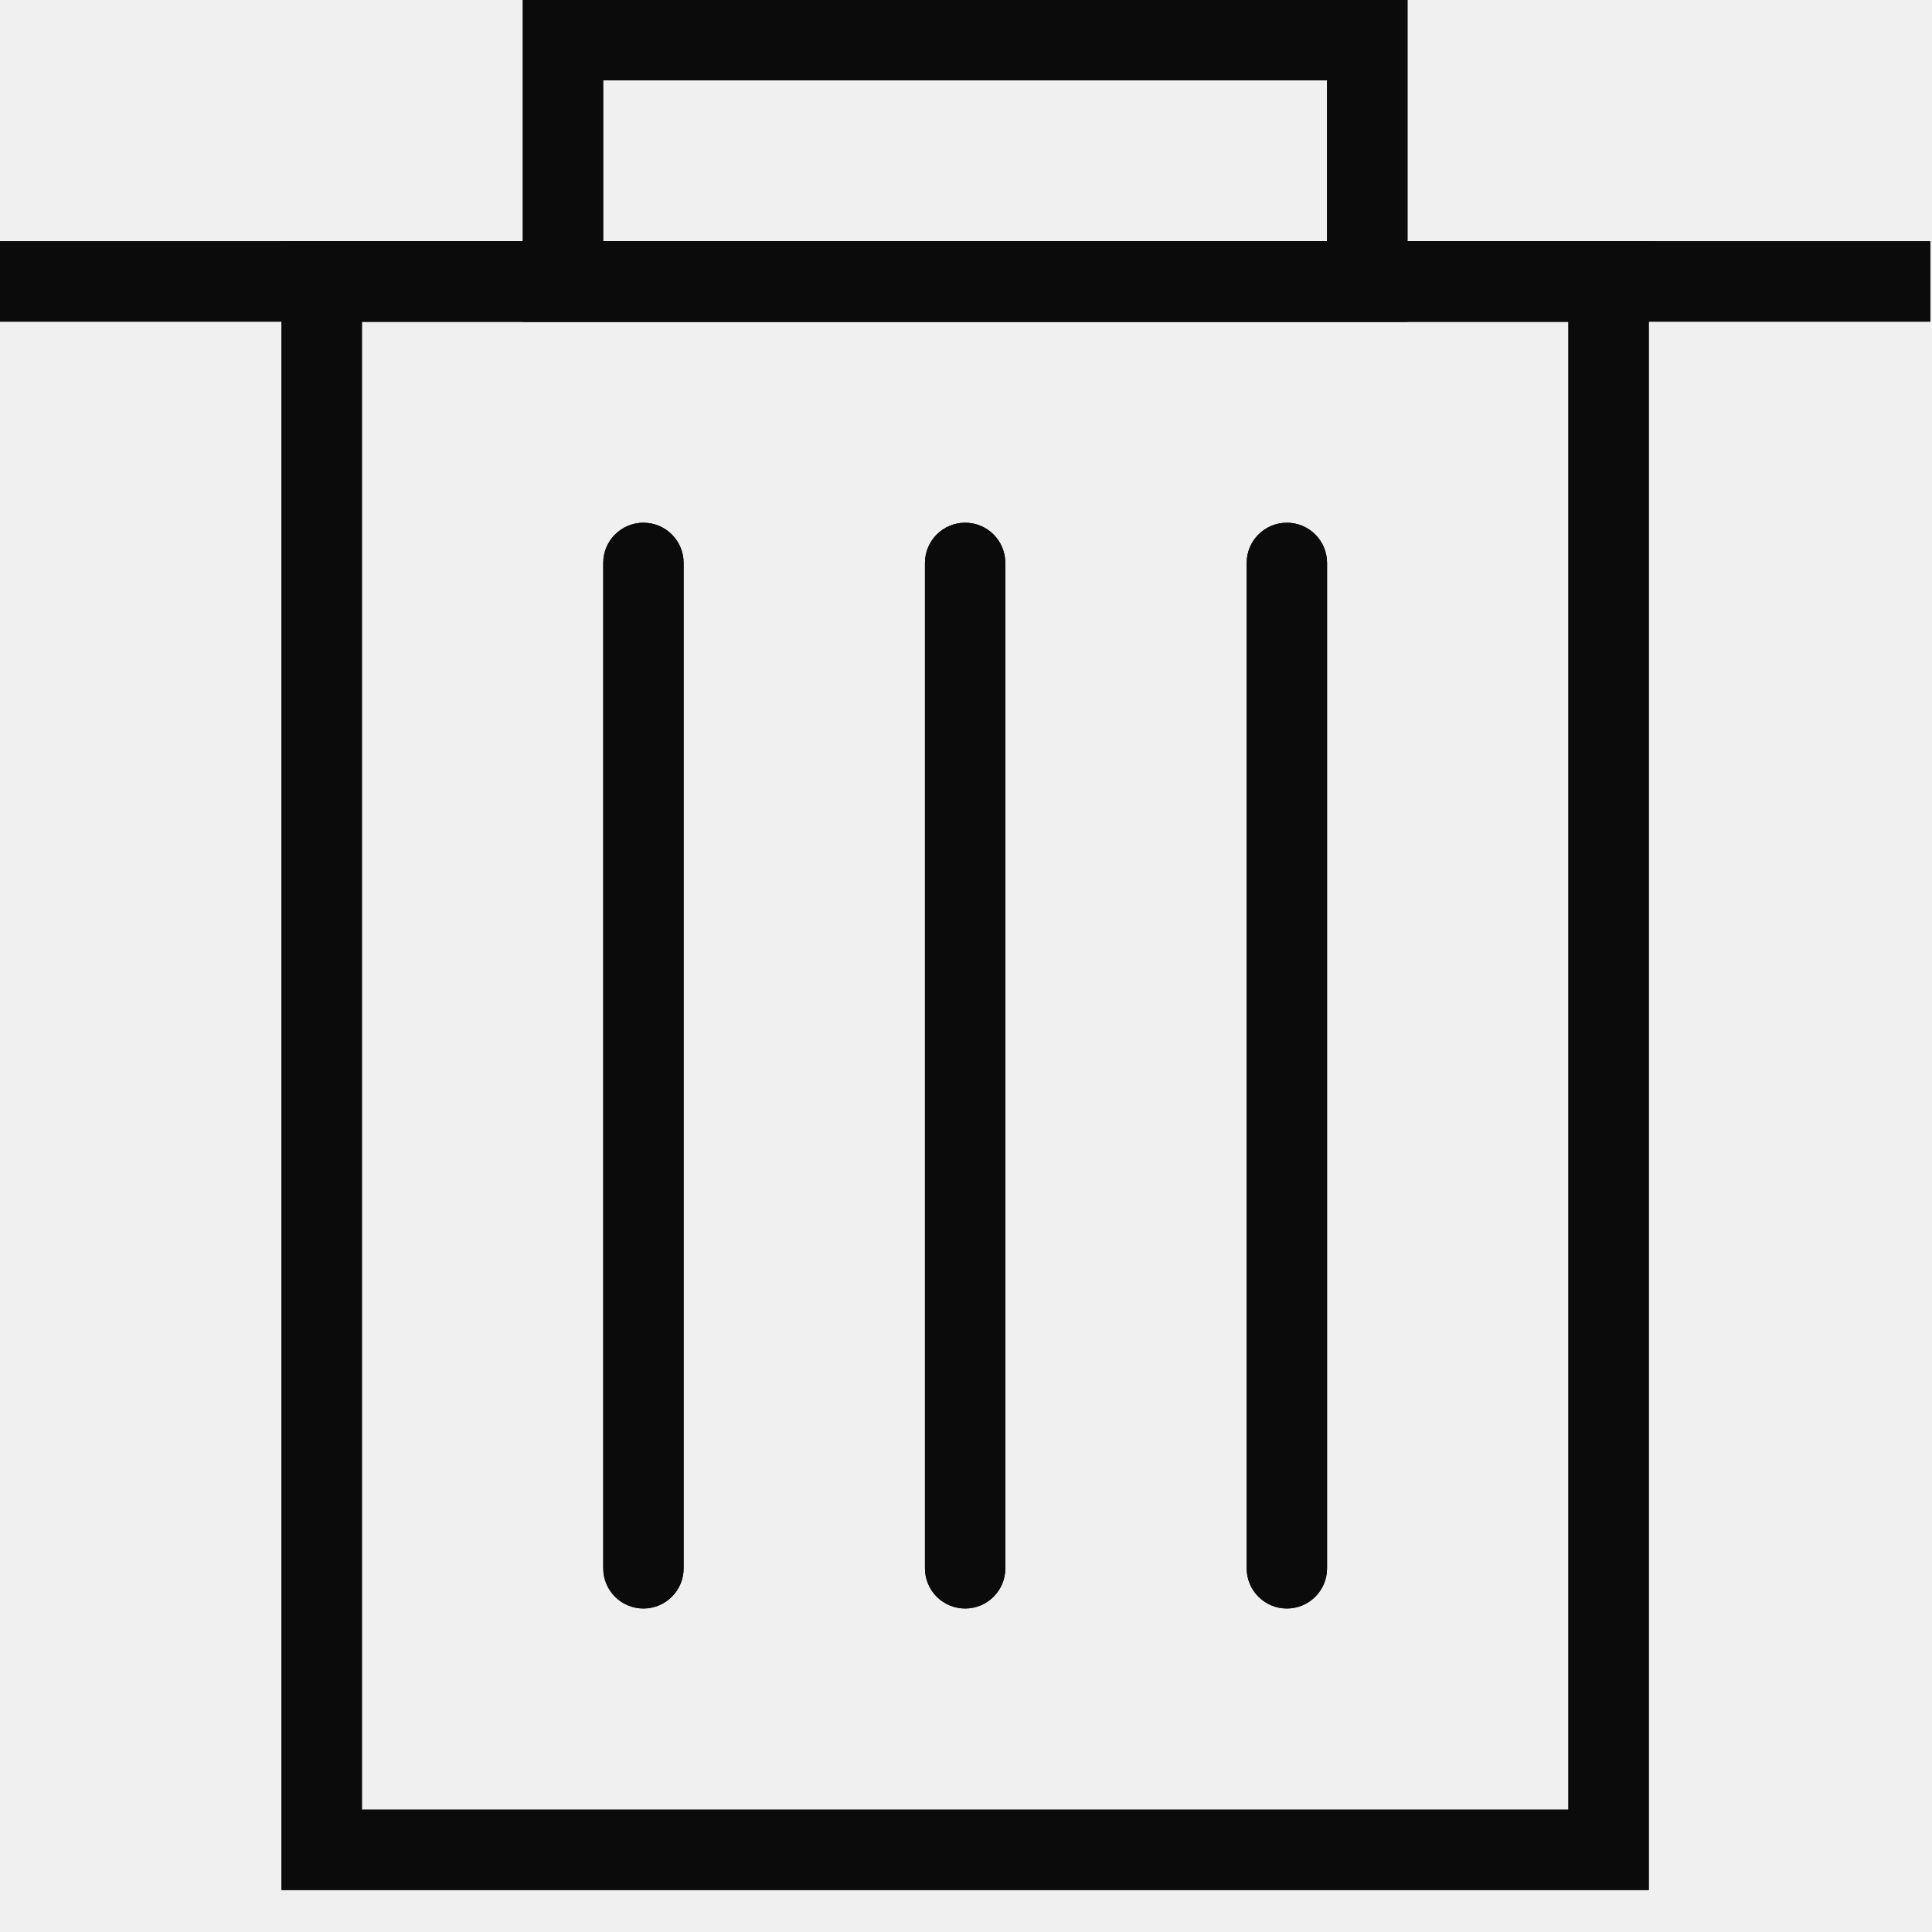
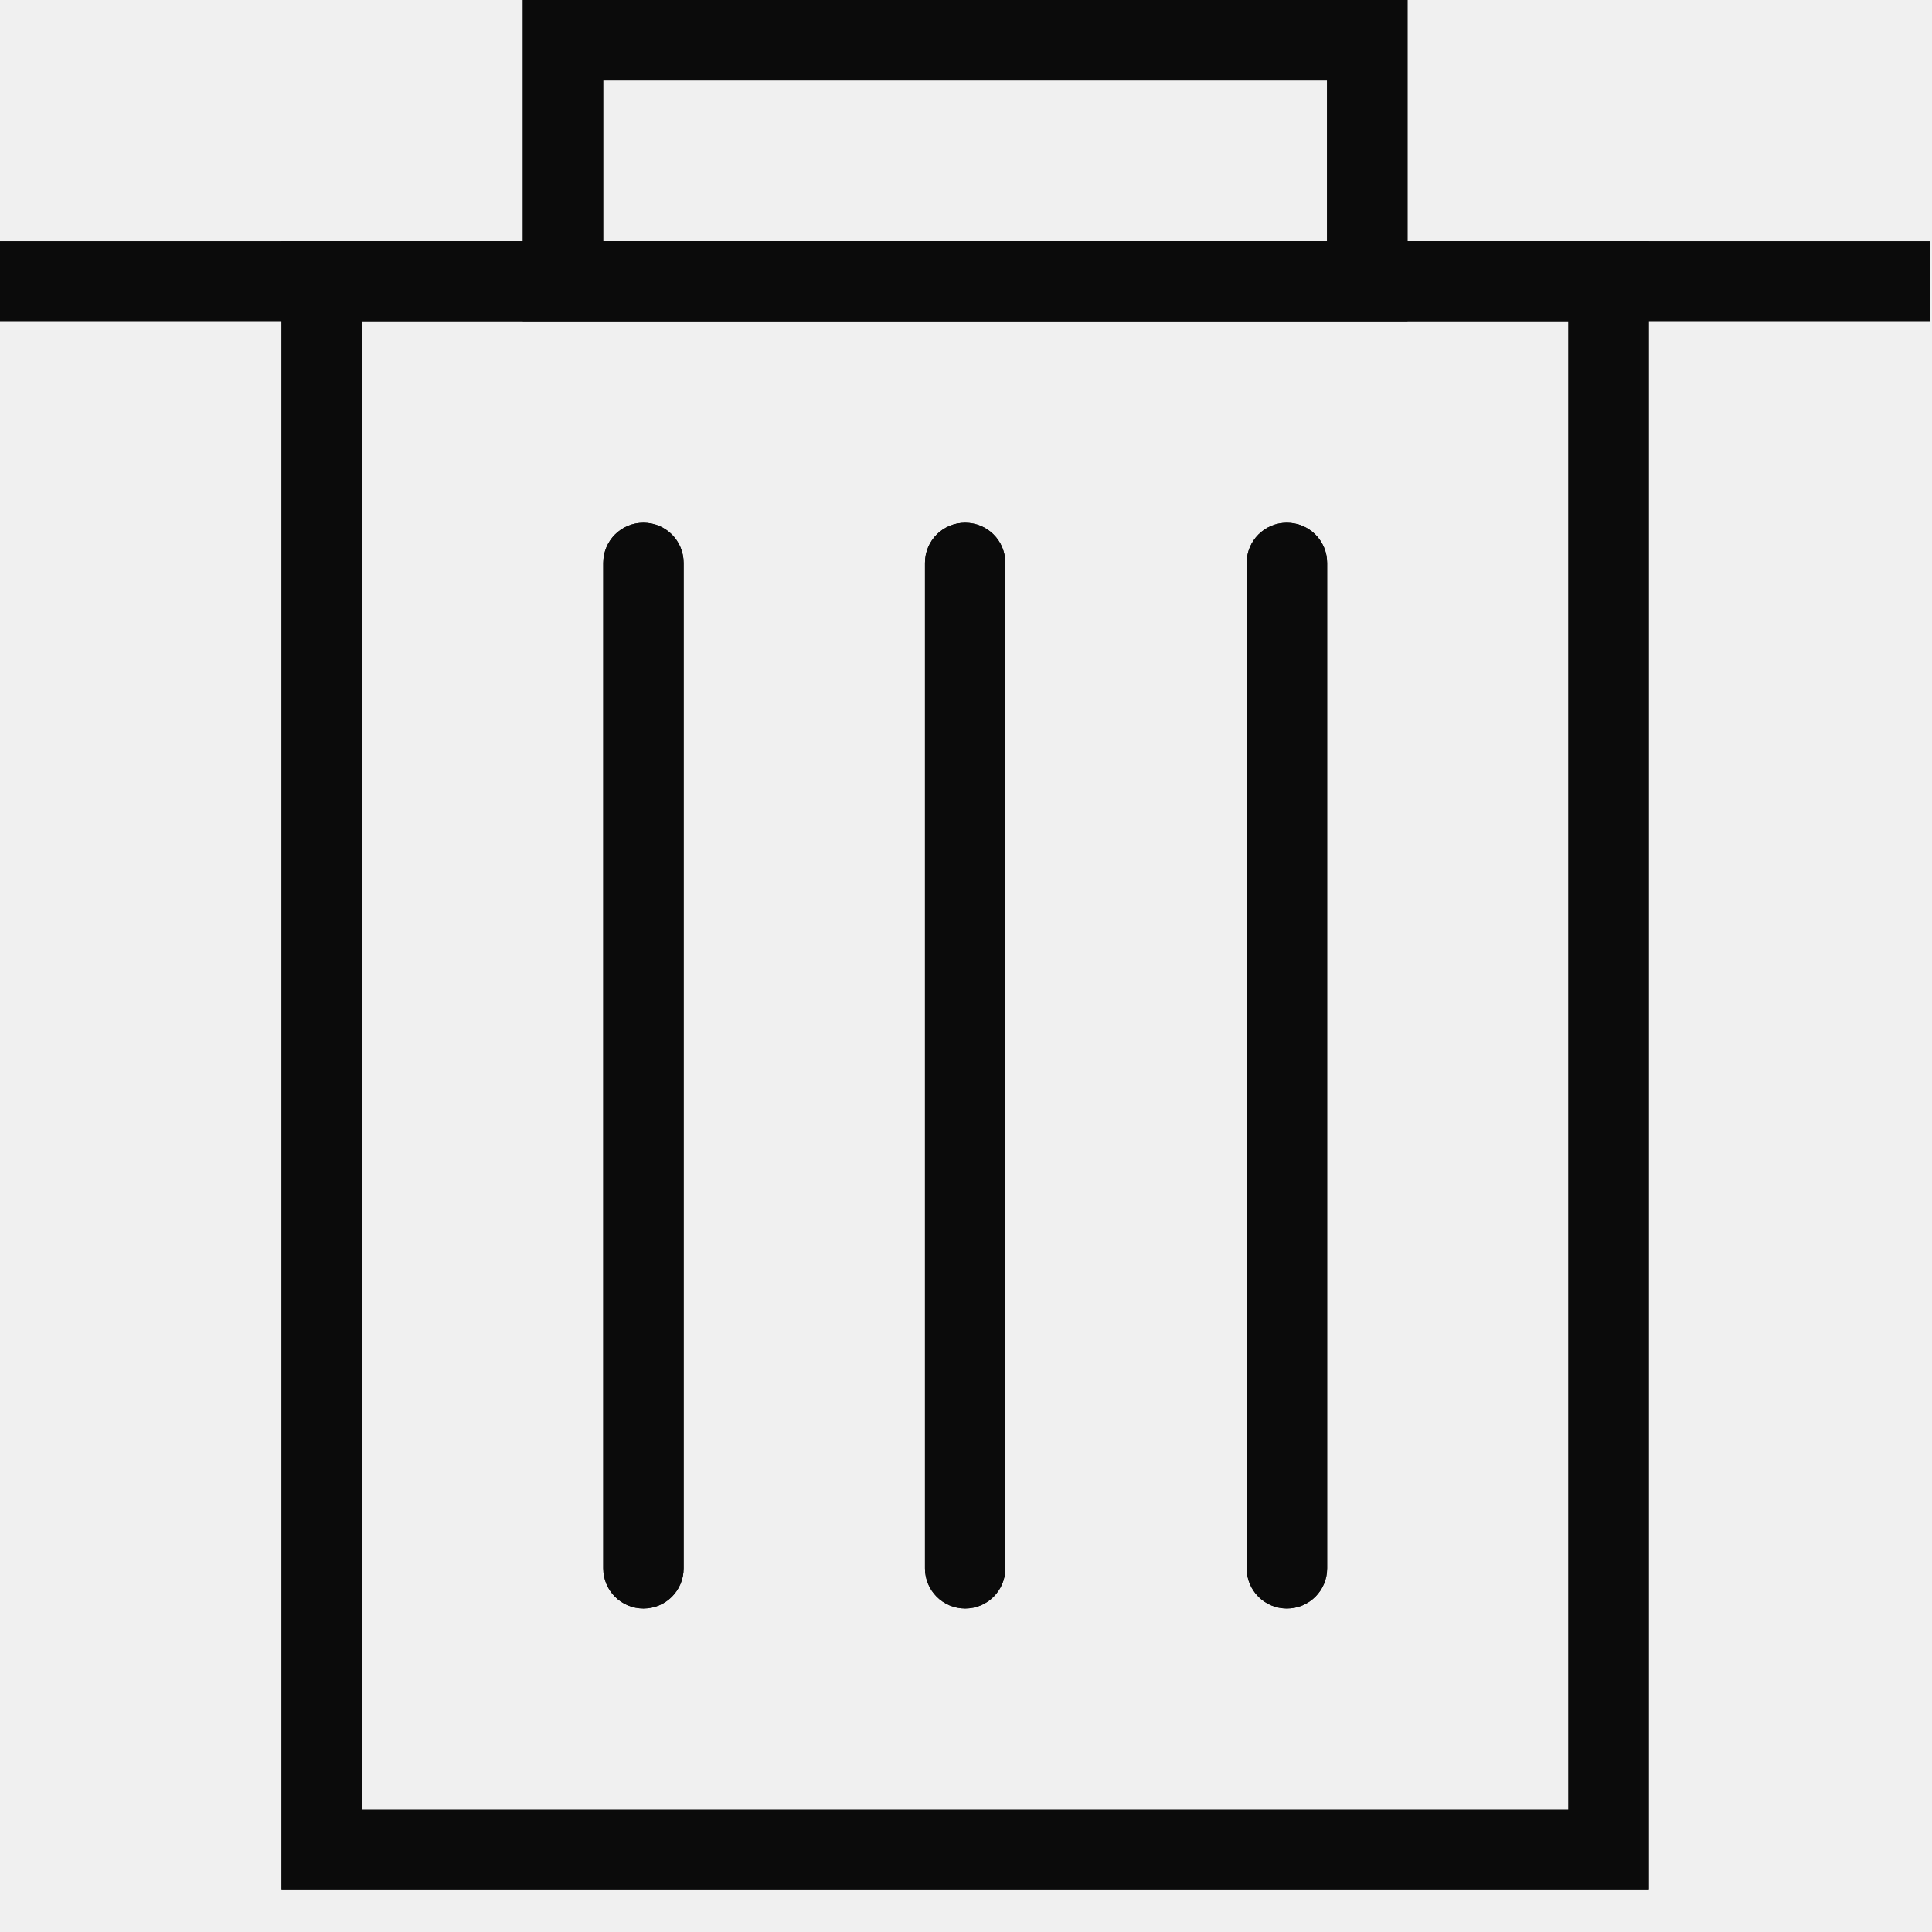
<svg xmlns="http://www.w3.org/2000/svg" width="25" height="25" viewBox="0 0 25 25" fill="none">
-   <mask id="path-1-inside-1_150_2507" fill="#fff">
-     <path d="M21.335 24.457H3.643V3.122h17.692v21.335zm-16.652-1.04h15.612V4.163H4.683v19.254z" />
+   <mask id="path-1-inside-1_150_2507" fill="white">
+     <path d="M21.335 24.457H3.643V3.122H21.335V24.457ZM4.683 23.417H20.295V4.163H4.683V23.417Z" />
  </mask>
-   <path d="M21.335 24.457H3.643V3.122h17.692v21.335zm-16.652-1.04h15.612V4.163H4.683v19.254z" fill="#0B0B0B" />
-   <path d="M21.335 24.457v2h2v-2h-2zm-17.692 0h-2v2h2v-2zm0-21.335v-2h-2v2h2zm17.692 0h2v-2h-2v2zM4.683 23.417h-2v2h2v-2zm15.612 0v2h2v-2h-2zm0-19.254h2v-2h-2v2zm-15.612 0v-2h-2v2h2zm16.652 18.294H3.643v4h17.692v-4zm-15.692 2V3.122h-4v21.335h4zm-2-19.335h17.692v-4H3.643v4zm15.692-2v21.335h4V3.122h-4zM4.683 25.417h15.612v-4H4.683v4zm17.612-2V4.163h-4v19.254h4zm-2-21.254H4.683v4h15.612v-4zm-17.612 2v19.254h4V4.163h-4z" fill="#0B0B0B" mask="url(#path-1-inside-1_150_2507)" />
-   <mask id="path-3-inside-2_150_2507" fill="#fff">
-     <path d="M18.213 4.163H6.765V0h11.448v4.163zM7.805 3.123h9.367V1.04H7.805v2.081z" />
+   <path d="M21.335 24.457H3.643V3.122H21.335V24.457ZM4.683 23.417H20.295V4.163H4.683V23.417Z" fill="#0B0B0B" />
+   <path d="M21.335 24.457V26.457H23.335V24.457H21.335ZM3.643 24.457H1.643V26.457H3.643V24.457ZM3.643 3.122V1.122H1.643V3.122H3.643ZM21.335 3.122H23.335V1.122H21.335V3.122ZM4.683 23.417H2.683V25.417H4.683V23.417ZM20.295 23.417V25.417H22.295V23.417H20.295ZM20.295 4.163H22.295V2.163H20.295V4.163ZM4.683 4.163V2.163H2.683V4.163H4.683ZM21.335 22.457H3.643V26.457H21.335V22.457ZM5.643 24.457V3.122H1.643V24.457H5.643ZM3.643 5.122H21.335V1.122H3.643V5.122ZM19.335 3.122V24.457H23.335V3.122H19.335ZM4.683 25.417H20.295V21.417H4.683V25.417ZM22.295 23.417V4.163H18.295V23.417H22.295ZM20.295 2.163H4.683V6.163H20.295V2.163ZM2.683 4.163V23.417H6.683V4.163H2.683Z" fill="#0B0B0B" mask="url(#path-1-inside-1_150_2507)" />
+   <mask id="path-3-inside-2_150_2507" fill="white">
+     <path d="M18.213 4.163H6.765V0H18.213V4.163ZM7.805 3.122H17.172V1.041H7.805V3.122Z" />
  </mask>
-   <path d="M18.213 4.163H6.765V0h11.448v4.163zM7.805 3.123h9.367V1.04H7.805v2.081z" fill="#0B0B0B" />
-   <path d="M18.213 4.163v2h2v-2h-2zm-11.448 0h-2v2h2v-2zm0-4.163v-2h-2v2h2zm11.448 0h2v-2h-2v2zM7.805 3.122h-2v2h2v-2zm9.367 0v2h2v-2h-2zm0-2.081h2v-2h-2v2zm-9.367 0v-2h-2v2h2zm10.408 1.122H6.765v4h11.448v-4zm-9.448 2V0h-4v4.163h4zM6.765 2h11.448v-4H6.765v4zm9.448-2v4.163h4V0h-4zM7.805 5.122h9.367v-4H7.805v4zm11.367-2V1.041h-4v2.081h4zm-2-4.081H7.805v4h9.367v-4zm-11.367 2v2.081h4V1.041h-4z" fill="#0B0B0B" mask="url(#path-3-inside-2_150_2507)" />
-   <mask id="path-5-inside-3_150_2507" fill="#fff">
-     <path d="M8.326 20.814a.52.52 0 01-.52-.52V7.284a.52.52 0 111.04 0v13.01a.52.52 0 01-.52.52z" />
+   <path d="M18.213 4.163H6.765V0H18.213V4.163ZM7.805 3.122H17.172V1.041H7.805V3.122Z" fill="#0B0B0B" />
+   <path d="M18.213 4.163V6.163H20.213V4.163H18.213ZM6.765 4.163H4.765V6.163H6.765V4.163ZM6.765 0V-2H4.765V0H6.765ZM18.213 0H20.213V-2H18.213V0ZM7.805 3.122H5.805V5.122H7.805V3.122ZM17.172 3.122V5.122H19.172V3.122H17.172ZM17.172 1.041H19.172V-0.959H17.172V1.041ZM7.805 1.041V-0.959H5.805V1.041H7.805ZM18.213 2.163H6.765V6.163H18.213V2.163ZM8.765 4.163V0H4.765V4.163H8.765ZM6.765 2H18.213V-2H6.765V2ZM16.213 0V4.163H20.213V0H16.213ZM7.805 5.122H17.172V1.122H7.805V5.122ZM19.172 3.122V1.041H15.172V3.122H19.172ZM17.172 -0.959H7.805V3.041H17.172V-0.959ZM5.805 1.041V3.122H9.805V1.041H5.805Z" fill="#0B0B0B" mask="url(#path-3-inside-2_150_2507)" />
+   <mask id="path-5-inside-3_150_2507" fill="white">
+     <path d="M8.326 20.814C8.038 20.814 7.806 20.581 7.806 20.294V7.284C7.806 6.996 8.038 6.764 8.326 6.764C8.614 6.764 8.846 6.996 8.846 7.284V20.294C8.846 20.581 8.614 20.814 8.326 20.814Z" />
  </mask>
-   <path d="M8.326 20.814a.52.52 0 01-.52-.52V7.284a.52.52 0 111.04 0v13.01a.52.52 0 01-.52.52z" fill="#0B0B0B" />
-   <path d="M8.326 18.814c.817 0 1.48.663 1.48 1.48h-4a2.52 2.52 0 002.52 2.52v-4zm1.48 1.48V7.284h-4v13.01h4zm0-13.01a1.48 1.48 0 01-1.48 1.48v-4a2.52 2.52 0 00-2.52 2.52h4zm-1.48 1.48a1.48 1.48 0 01-1.48-1.48h4a2.52 2.52 0 00-2.52-2.52v4zm-1.48-1.48v13.01h4V7.284h-4zm0 13.01c0-.817.663-1.48 1.48-1.48v4a2.52 2.52 0 002.52-2.52h-4z" fill="#0B0B0B" mask="url(#path-5-inside-3_150_2507)" />
-   <mask id="path-7-inside-4_150_2507" fill="#fff">
-     <path d="M12.49 20.814a.52.52 0 01-.521-.52V7.284a.52.52 0 111.04 0v13.01a.52.52 0 01-.52.52z" />
+   <path d="M8.326 20.814C8.038 20.814 7.806 20.581 7.806 20.294V7.284C7.806 6.996 8.038 6.764 8.326 6.764C8.614 6.764 8.846 6.996 8.846 7.284V20.294C8.846 20.581 8.614 20.814 8.326 20.814Z" fill="#0B0B0B" />
+   <path d="M8.326 18.814C9.143 18.814 9.806 19.477 9.806 20.294H5.806C5.806 21.686 6.934 22.814 8.326 22.814V18.814ZM9.806 20.294V7.284H5.806V20.294H9.806ZM9.806 7.284C9.806 8.101 9.143 8.764 8.326 8.764V4.764C6.934 4.764 5.806 5.892 5.806 7.284H9.806ZM8.326 8.764C7.509 8.764 6.846 8.101 6.846 7.284H10.846C10.846 5.892 9.718 4.764 8.326 4.764V8.764ZM6.846 7.284V20.294H10.846V7.284H6.846ZM6.846 20.294C6.846 19.477 7.509 18.814 8.326 18.814V22.814C9.718 22.814 10.846 21.686 10.846 20.294H6.846Z" fill="#0B0B0B" mask="url(#path-5-inside-3_150_2507)" />
+   <mask id="path-7-inside-4_150_2507" fill="white">
+     <path d="M12.489 20.814C12.201 20.814 11.969 20.581 11.969 20.294V7.284C11.969 6.996 12.201 6.764 12.489 6.764C12.777 6.764 13.009 6.996 13.009 7.284V20.294C13.009 20.581 12.777 20.814 12.489 20.814Z" />
  </mask>
-   <path d="M12.49 20.814a.52.52 0 01-.521-.52V7.284a.52.52 0 111.04 0v13.01a.52.52 0 01-.52.52z" fill="#0B0B0B" />
-   <path d="M12.49 18.814a1.48 1.48 0 011.479 1.48h-4a2.52 2.52 0 002.52 2.52v-4zm1.479 1.48V7.284h-4v13.01h4zm0-13.01a1.48 1.48 0 01-1.48 1.48v-4a2.52 2.52 0 00-2.52 2.52h4zm-1.48 1.48a1.48 1.48 0 01-1.48-1.48h4a2.52 2.52 0 00-2.52-2.52v4zm-1.48-1.48v13.01h4V7.284h-4zm0 13.01c0-.817.663-1.48 1.48-1.48v4a2.52 2.52 0 002.52-2.52h-4z" fill="#0B0B0B" mask="url(#path-7-inside-4_150_2507)" />
-   <mask id="path-9-inside-5_150_2507" fill="#fff">
-     <path d="M16.652 20.814a.52.52 0 01-.52-.52V7.284a.52.52 0 111.04 0v13.01a.52.52 0 01-.52.52z" />
+   <path d="M12.489 20.814C12.201 20.814 11.969 20.581 11.969 20.294V7.284C11.969 6.996 12.201 6.764 12.489 6.764C12.777 6.764 13.009 6.996 13.009 7.284V20.294C13.009 20.581 12.777 20.814 12.489 20.814Z" fill="#0B0B0B" />
+   <path d="M12.489 18.814C13.306 18.814 13.969 19.477 13.969 20.294H9.969C9.969 21.686 11.097 22.814 12.489 22.814V18.814ZM13.969 20.294V7.284H9.969V20.294H13.969ZM13.969 7.284C13.969 8.101 13.306 8.764 12.489 8.764V4.764C11.097 4.764 9.969 5.892 9.969 7.284H13.969ZM12.489 8.764C11.672 8.764 11.009 8.101 11.009 7.284H15.009C15.009 5.892 13.882 4.764 12.489 4.764V8.764ZM11.009 7.284V20.294H15.009V7.284H11.009ZM11.009 20.294C11.009 19.477 11.672 18.814 12.489 18.814V22.814C13.882 22.814 15.009 21.686 15.009 20.294H11.009Z" fill="#0B0B0B" mask="url(#path-7-inside-4_150_2507)" />
+   <mask id="path-9-inside-5_150_2507" fill="white">
+     <path d="M16.652 20.814C16.364 20.814 16.132 20.581 16.132 20.294V7.284C16.132 6.996 16.364 6.764 16.652 6.764C16.94 6.764 17.173 6.996 17.173 7.284V20.294C17.173 20.581 16.94 20.814 16.652 20.814Z" />
  </mask>
-   <path d="M16.652 20.814a.52.52 0 01-.52-.52V7.284a.52.52 0 111.04 0v13.01a.52.52 0 01-.52.52z" fill="#0B0B0B" />
-   <path d="M16.652 18.814c.817 0 1.48.663 1.48 1.48h-4a2.52 2.52 0 002.52 2.52v-4zm1.48 1.48V7.284h-4v13.01h4zm0-13.01a1.48 1.48 0 01-1.48 1.48v-4a2.52 2.52 0 00-2.52 2.52h4zm-1.48 1.48a1.48 1.48 0 01-1.48-1.48h4a2.52 2.52 0 00-2.52-2.52v4zm-1.48-1.48v13.01h4V7.284h-4zm0 13.01c0-.817.663-1.48 1.48-1.48v4a2.52 2.52 0 002.52-2.52h-4z" fill="#0B0B0B" mask="url(#path-9-inside-5_150_2507)" />
-   <mask id="path-11-inside-6_150_2507" fill="#fff">
-     <path d="M24.978 3.122H0v1.04h24.978v-1.04z" />
+   <path d="M16.652 20.814C16.364 20.814 16.132 20.581 16.132 20.294V7.284C16.132 6.996 16.364 6.764 16.652 6.764C16.94 6.764 17.173 6.996 17.173 7.284V20.294C17.173 20.581 16.94 20.814 16.652 20.814Z" fill="#0B0B0B" />
+   <path d="M16.652 18.814C17.469 18.814 18.132 19.477 18.132 20.294H14.132C14.132 21.686 15.26 22.814 16.652 22.814V18.814ZM18.132 20.294V7.284H14.132V20.294H18.132ZM18.132 7.284C18.132 8.101 17.469 8.764 16.652 8.764V4.764C15.26 4.764 14.132 5.892 14.132 7.284H18.132ZM16.652 8.764C15.835 8.764 15.173 8.101 15.173 7.284H19.173C19.173 5.892 18.045 4.764 16.652 4.764V8.764ZM15.173 7.284V20.294H19.173V7.284H15.173ZM15.173 20.294C15.173 19.477 15.835 18.814 16.652 18.814V22.814C18.045 22.814 19.173 21.686 19.173 20.294H15.173Z" fill="#0B0B0B" mask="url(#path-9-inside-5_150_2507)" />
+   <mask id="path-11-inside-6_150_2507" fill="white">
+     <path d="M24.978 3.122H0V4.163H24.978V3.122Z" />
  </mask>
-   <path d="M24.978 3.122H0v1.04h24.978v-1.04z" fill="#0B0B0B" />
-   <path d="M0 3.122v-2h-2v2h2zm24.978 0h2v-2h-2v2zm0 1.04v2h2v-2h-2zM0 4.163h-2v2h2v-2zm0 .96h24.978v-4H0v4zm22.978-2v1.04h4v-1.04h-4zm2-.96H0v4h24.978v-4zM2 4.163v-1.04h-4v1.04h4z" fill="#0B0B0B" mask="url(#path-11-inside-6_150_2507)" />
+   <path d="M24.978 3.122H0V4.163H24.978V3.122Z" fill="#0B0B0B" />
+   <path d="M0 3.122V1.122H-2V3.122H0ZM24.978 3.122H26.978V1.122H24.978V3.122ZM24.978 4.163V6.163H26.978V4.163H24.978ZM0 4.163H-2V6.163H0V4.163ZM0 5.122H24.978V1.122H0V5.122ZM22.978 3.122V4.163H26.978V3.122H22.978ZM24.978 2.163H0V6.163H24.978V2.163ZM2 4.163V3.122H-2V4.163H2Z" fill="#0B0B0B" mask="url(#path-11-inside-6_150_2507)" />
</svg>
